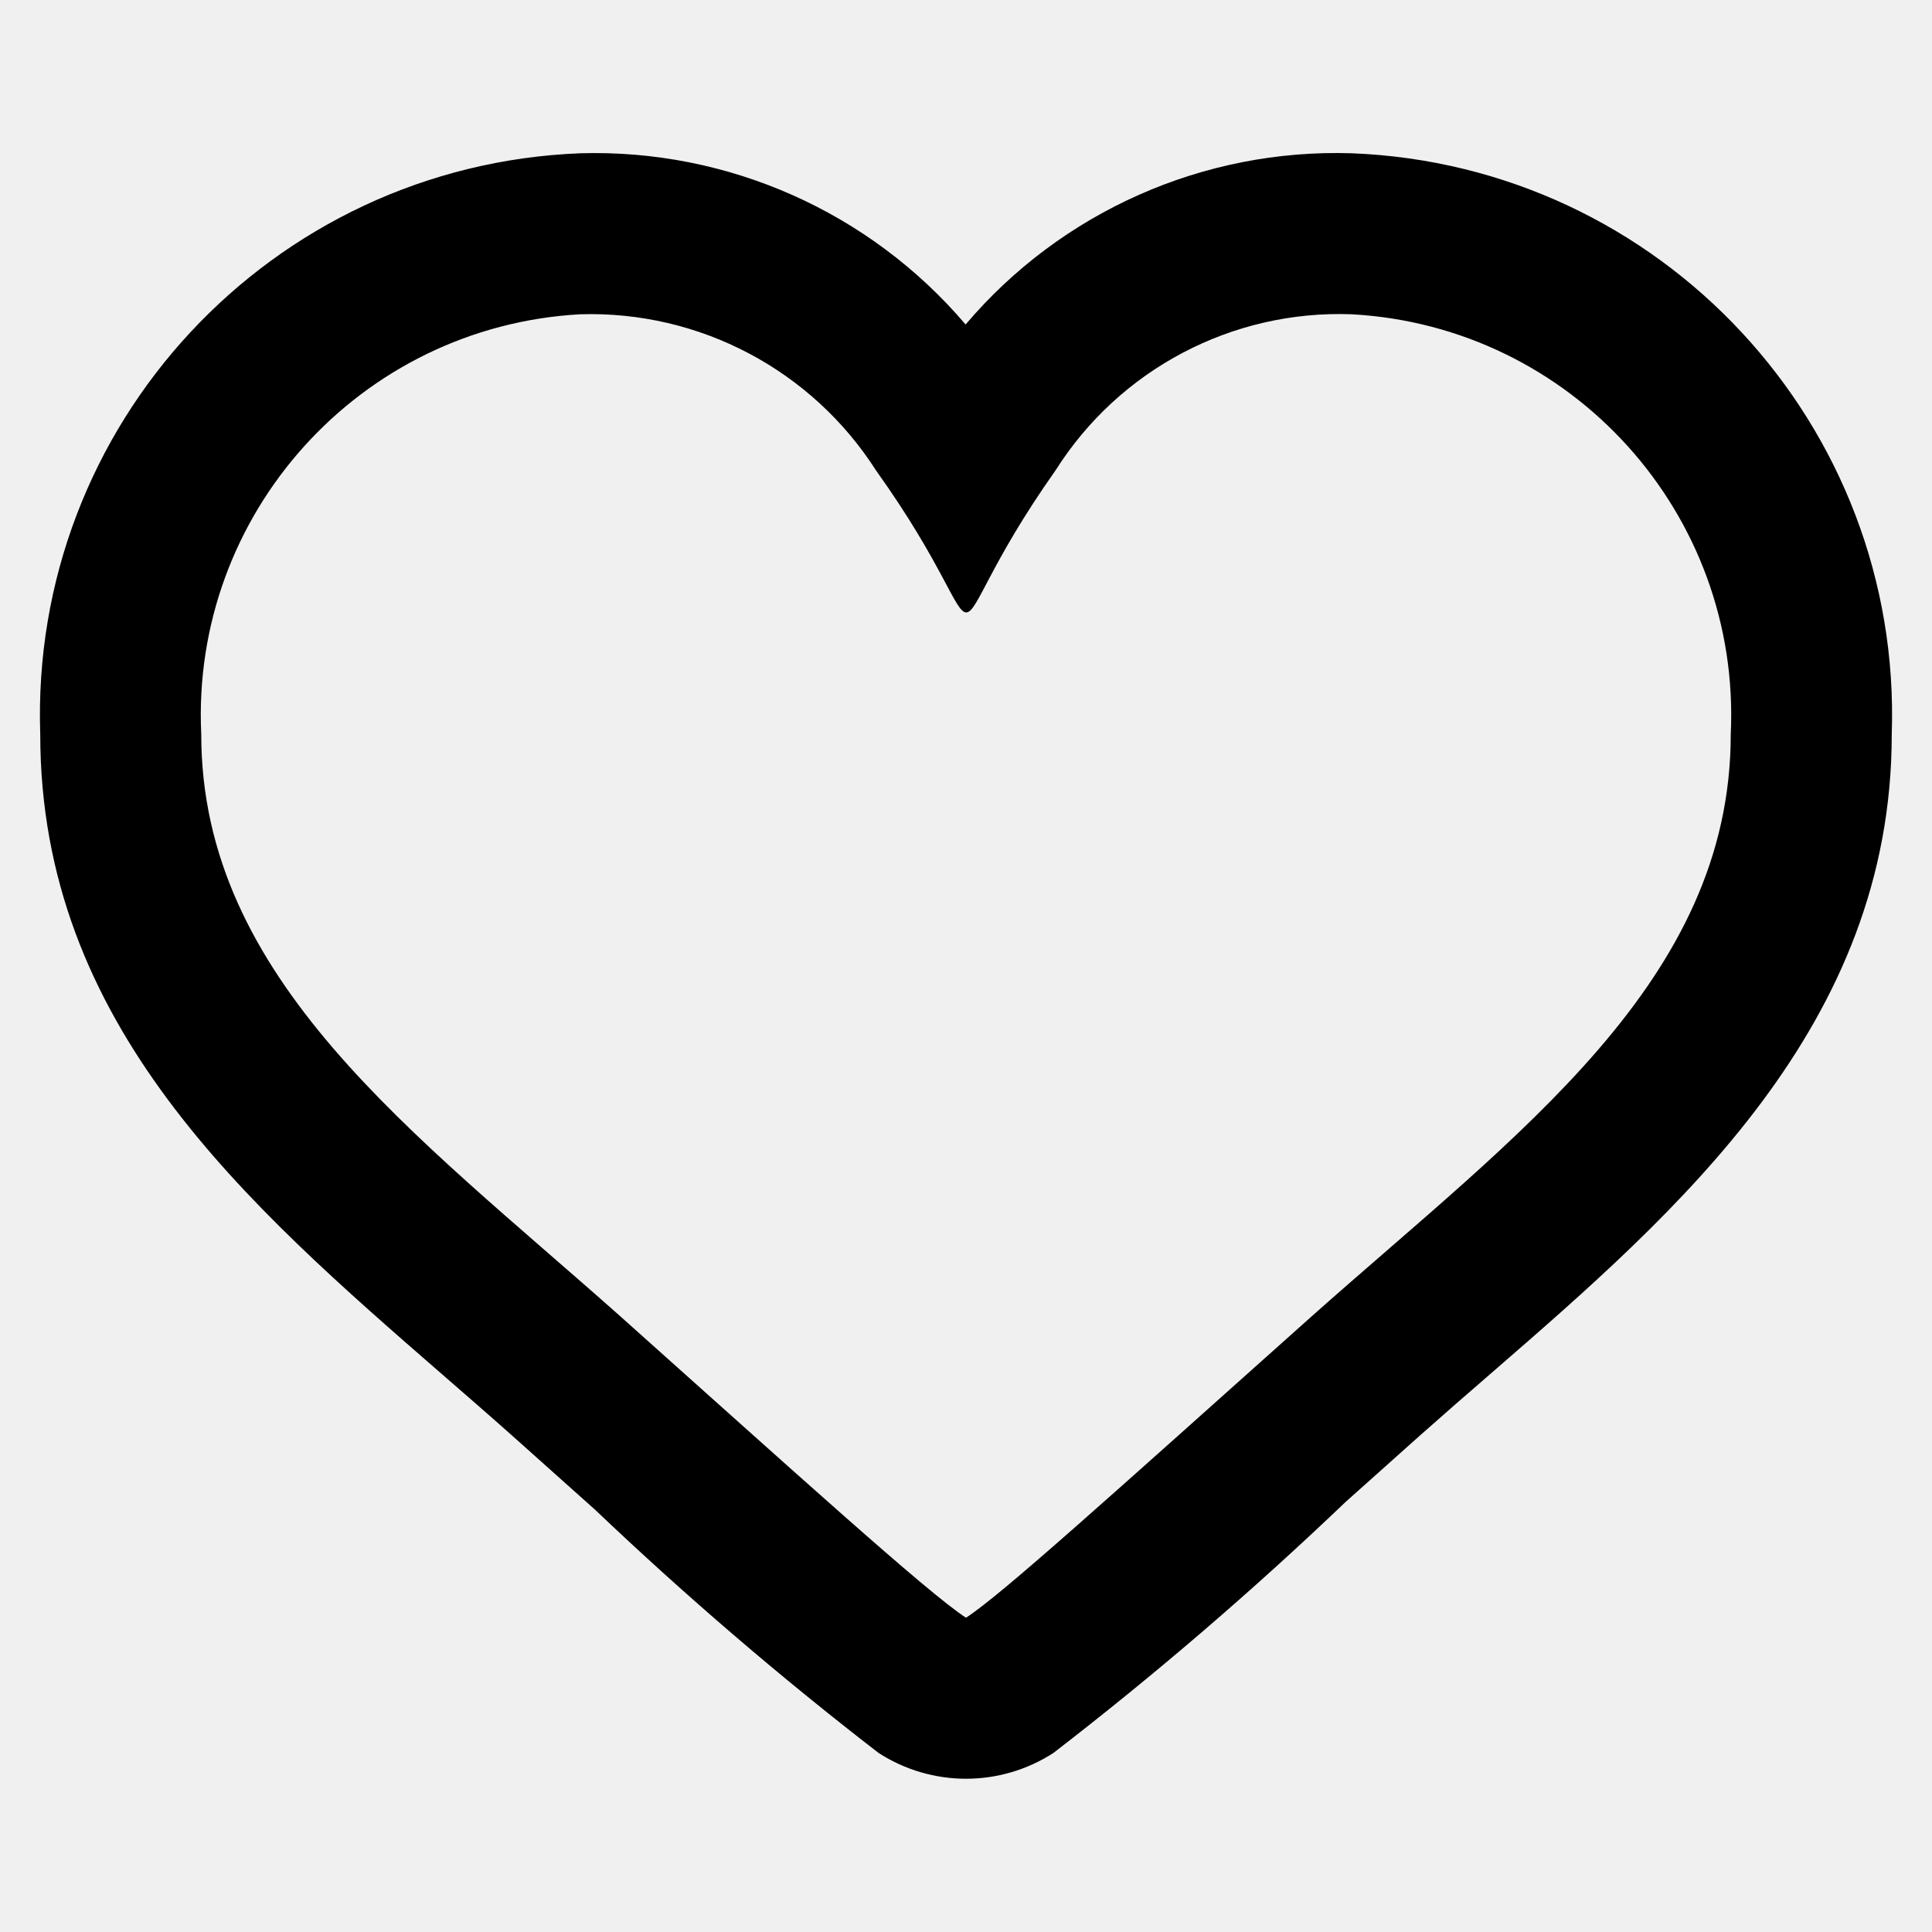
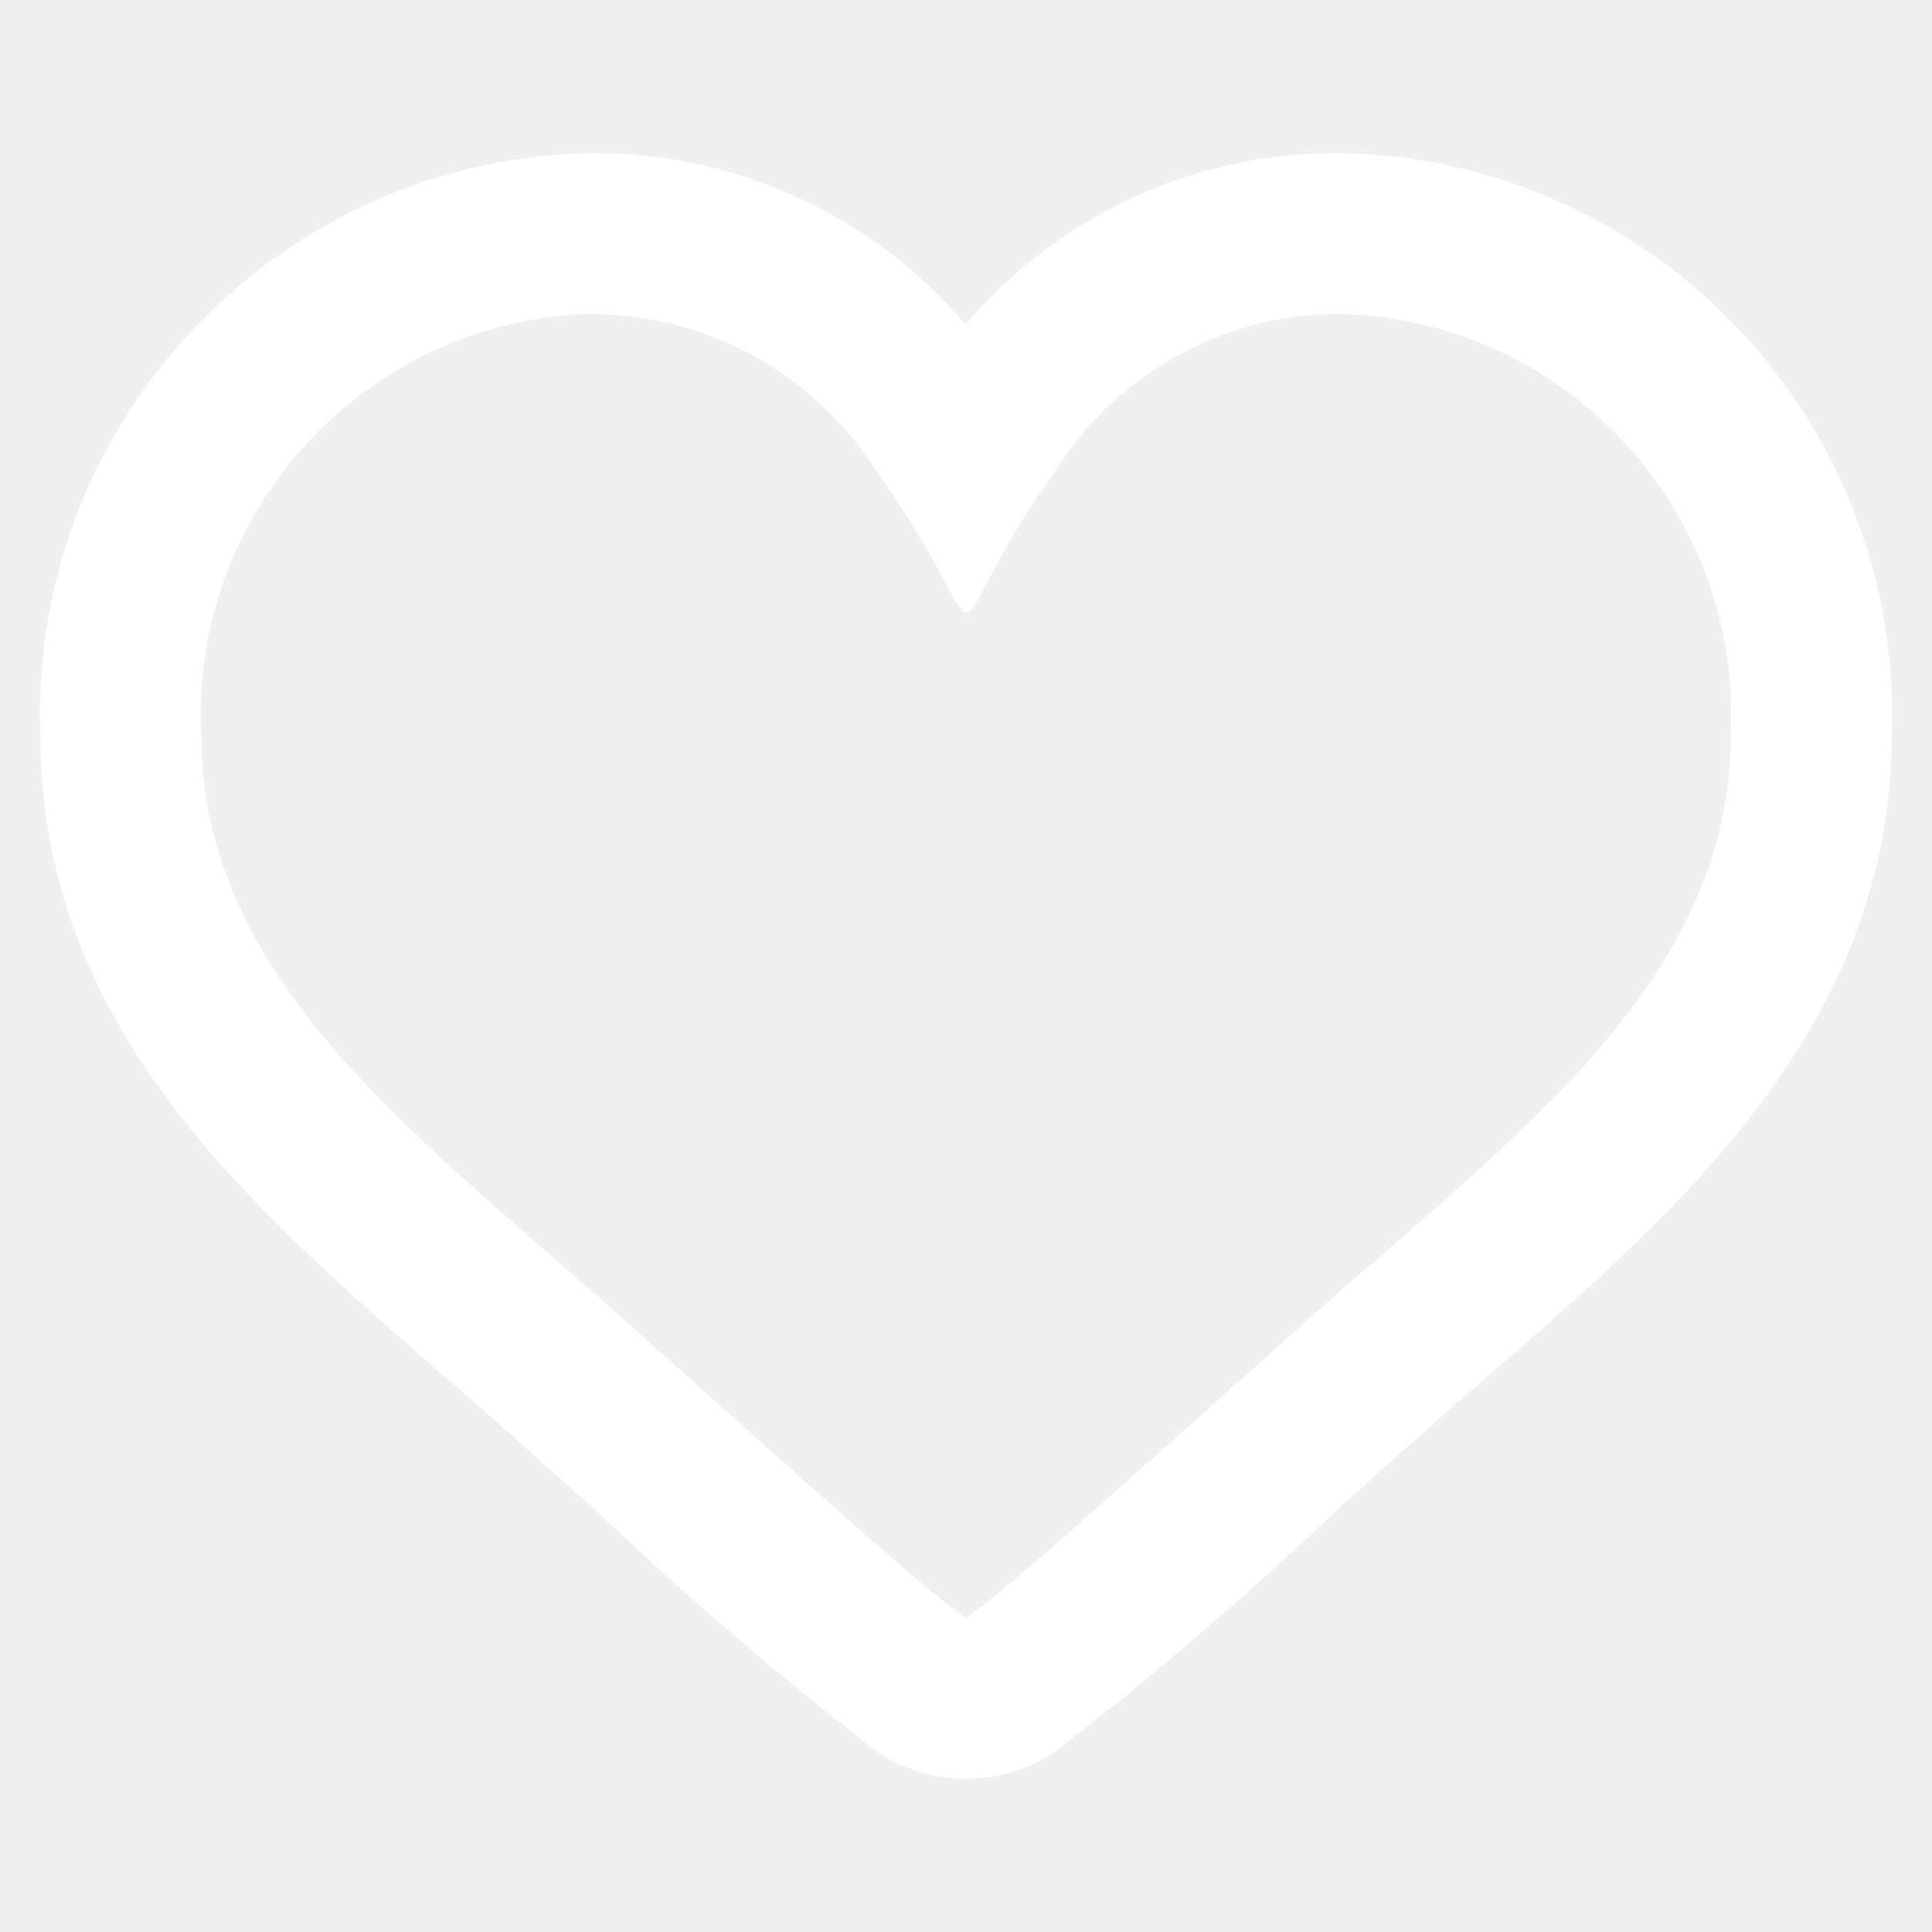
- <svg xmlns="http://www.w3.org/2000/svg" aria-label="Notifications" fill="currentColor" height="24" role="img" viewBox="0 0 24 24" width="24">
+ <svg xmlns="http://www.w3.org/2000/svg" aria-label="Notifications" fill="white" height="24" role="img" viewBox="0 0 24 24" width="24">
  <path d="M16.792 3.904A4.989 4.989 0 0 1 21.5 9.122c0 3.072-2.652 4.959-5.197 7.222-2.512 2.243-3.865 3.469-4.303 3.752-.477-.309-2.143-1.823-4.303-3.752C5.141 14.072 2.5 12.167 2.5 9.122a4.989 4.989 0 0 1 4.708-5.218 4.21 4.21 0 0 1 3.675 1.941c.84 1.175.98 1.763 1.12 1.763s.278-.588 1.11-1.766a4.17 4.17 0 0 1 3.679-1.938m0-2a6.04 6.04 0 0 0-4.797 2.127 6.052 6.052 0 0 0-4.787-2.127A6.985 6.985 0 0 0 .5 9.122c0 3.61 2.55 5.827 5.015 7.97.283.246.569.494.853.747l1.027.918a44.998 44.998 0 0 0 3.518 3.018 2 2 0 0 0 2.174 0 45.263 45.263 0 0 0 3.626-3.115l.922-.824c.293-.26.59-.519.885-.774 2.334-2.025 4.98-4.32 4.98-7.94a6.985 6.985 0 0 0-6.708-7.218Z" />
</svg>
